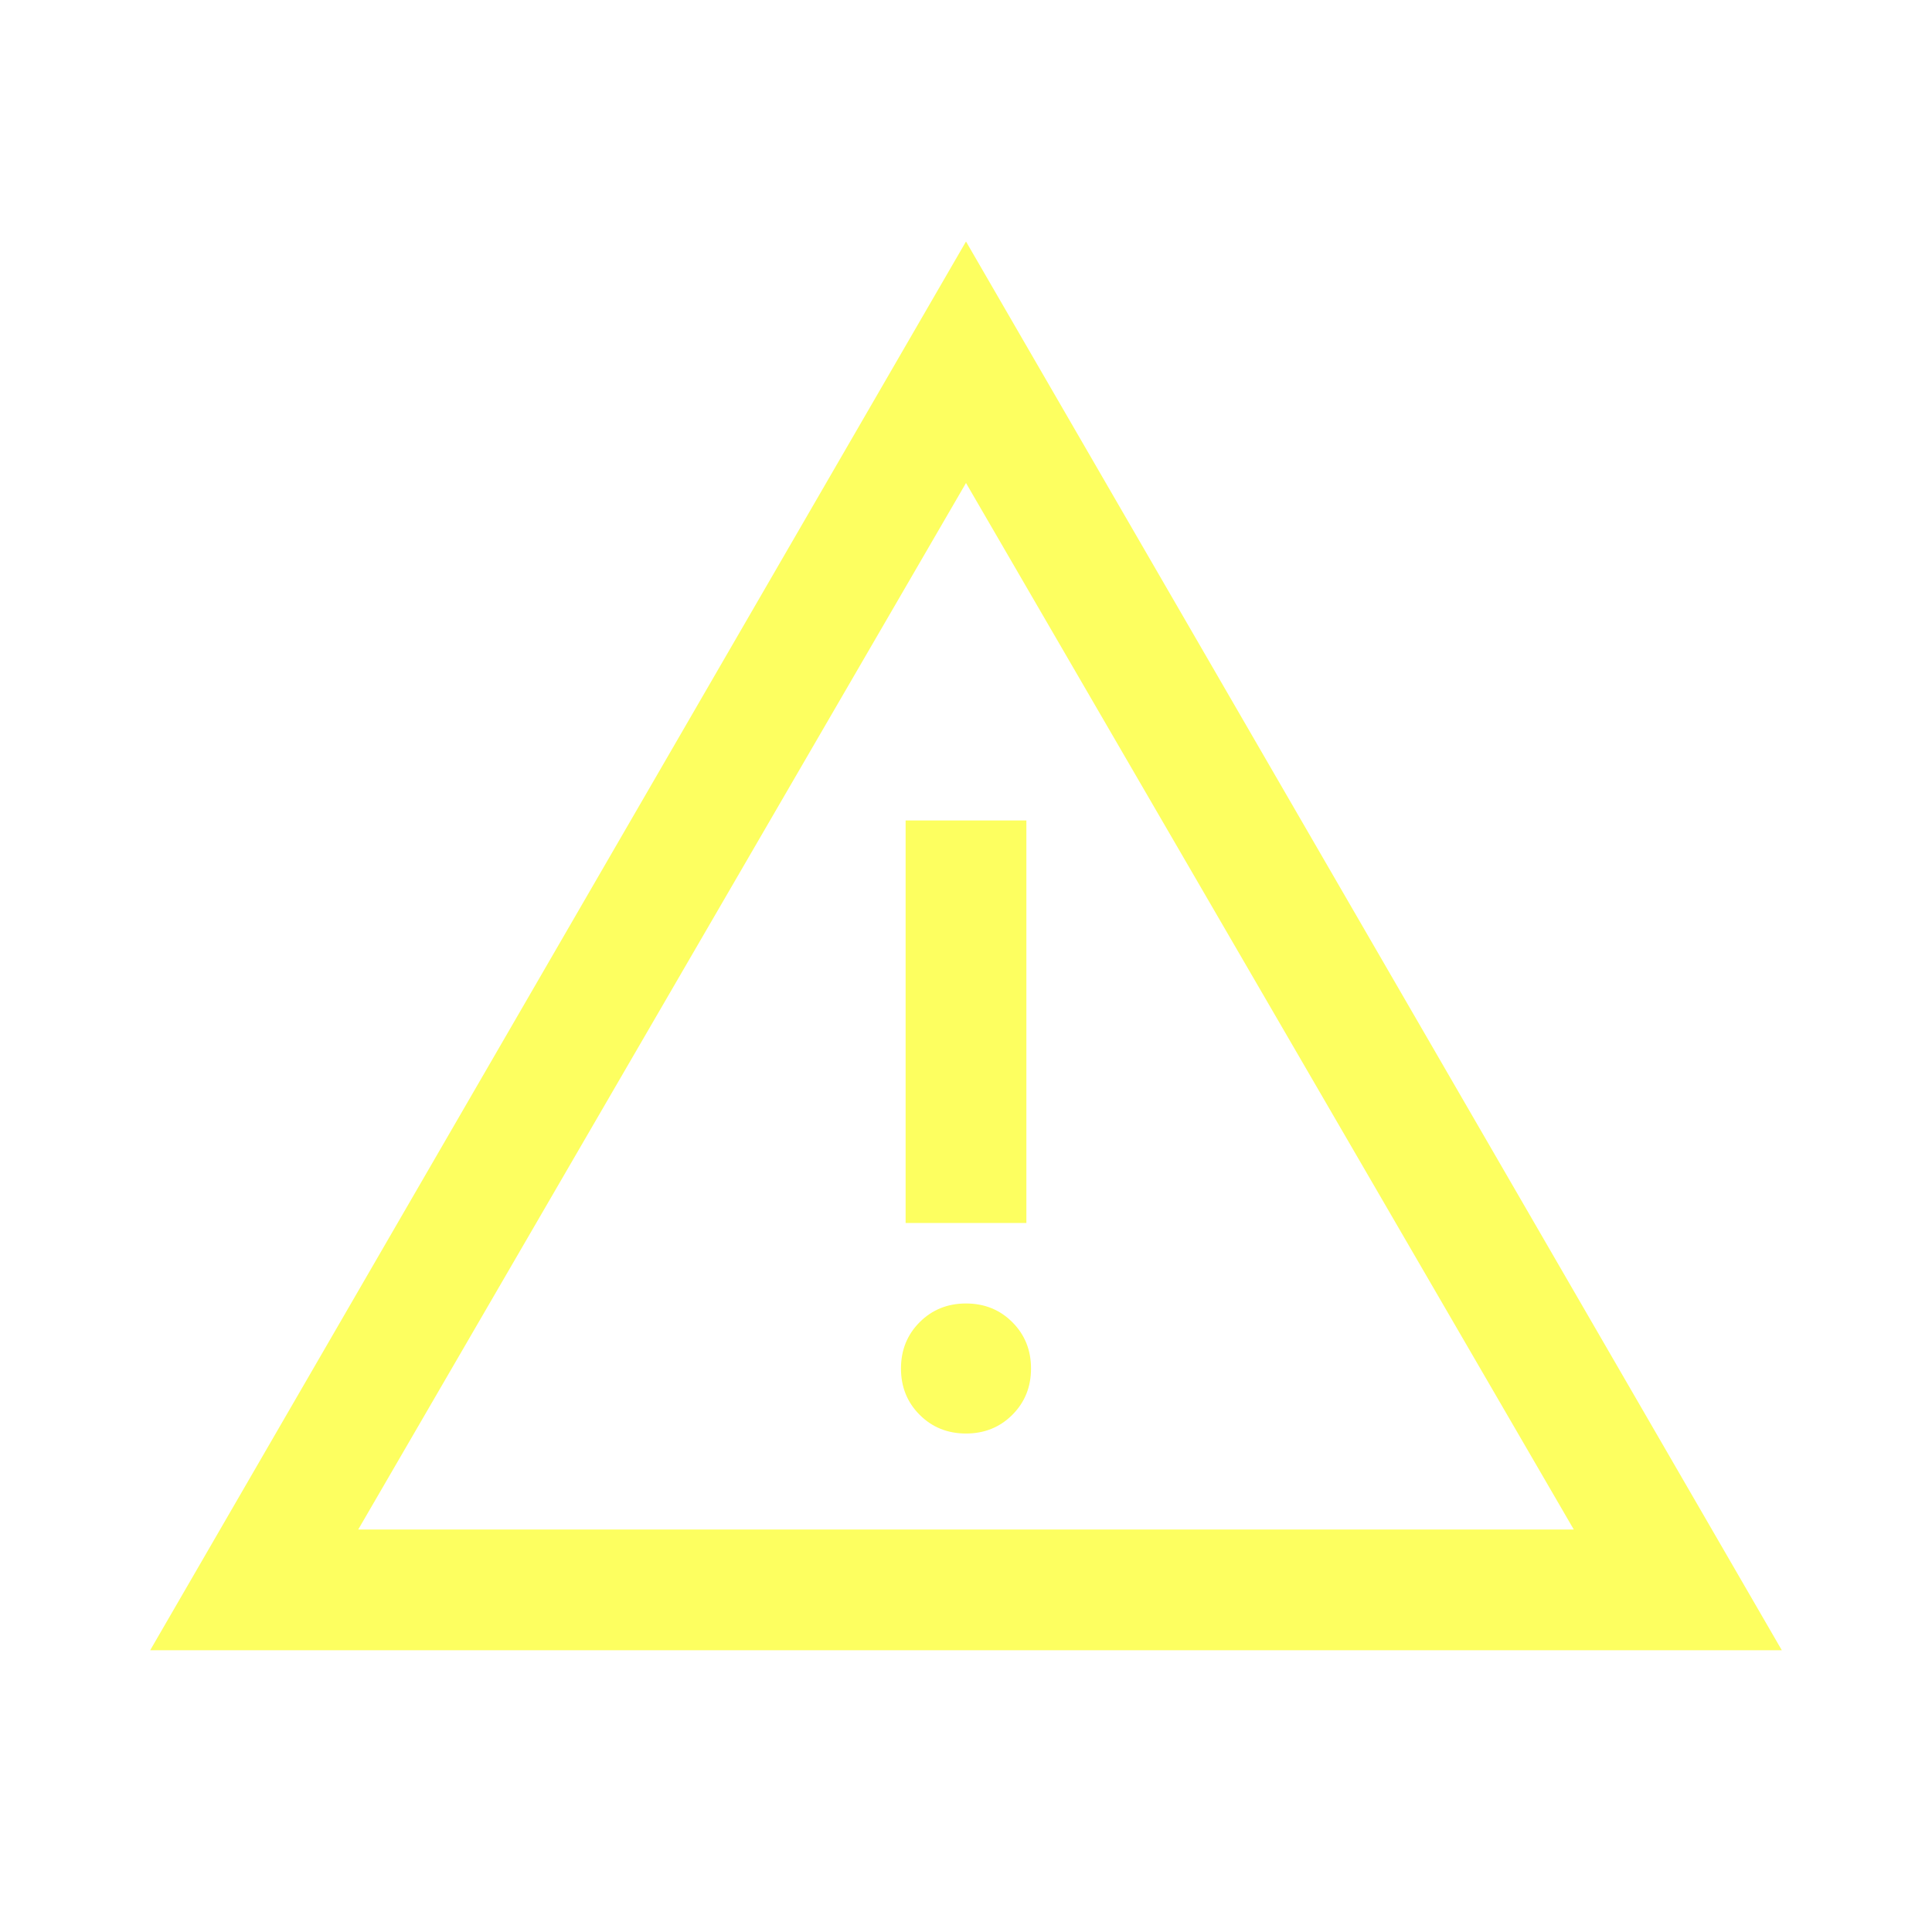
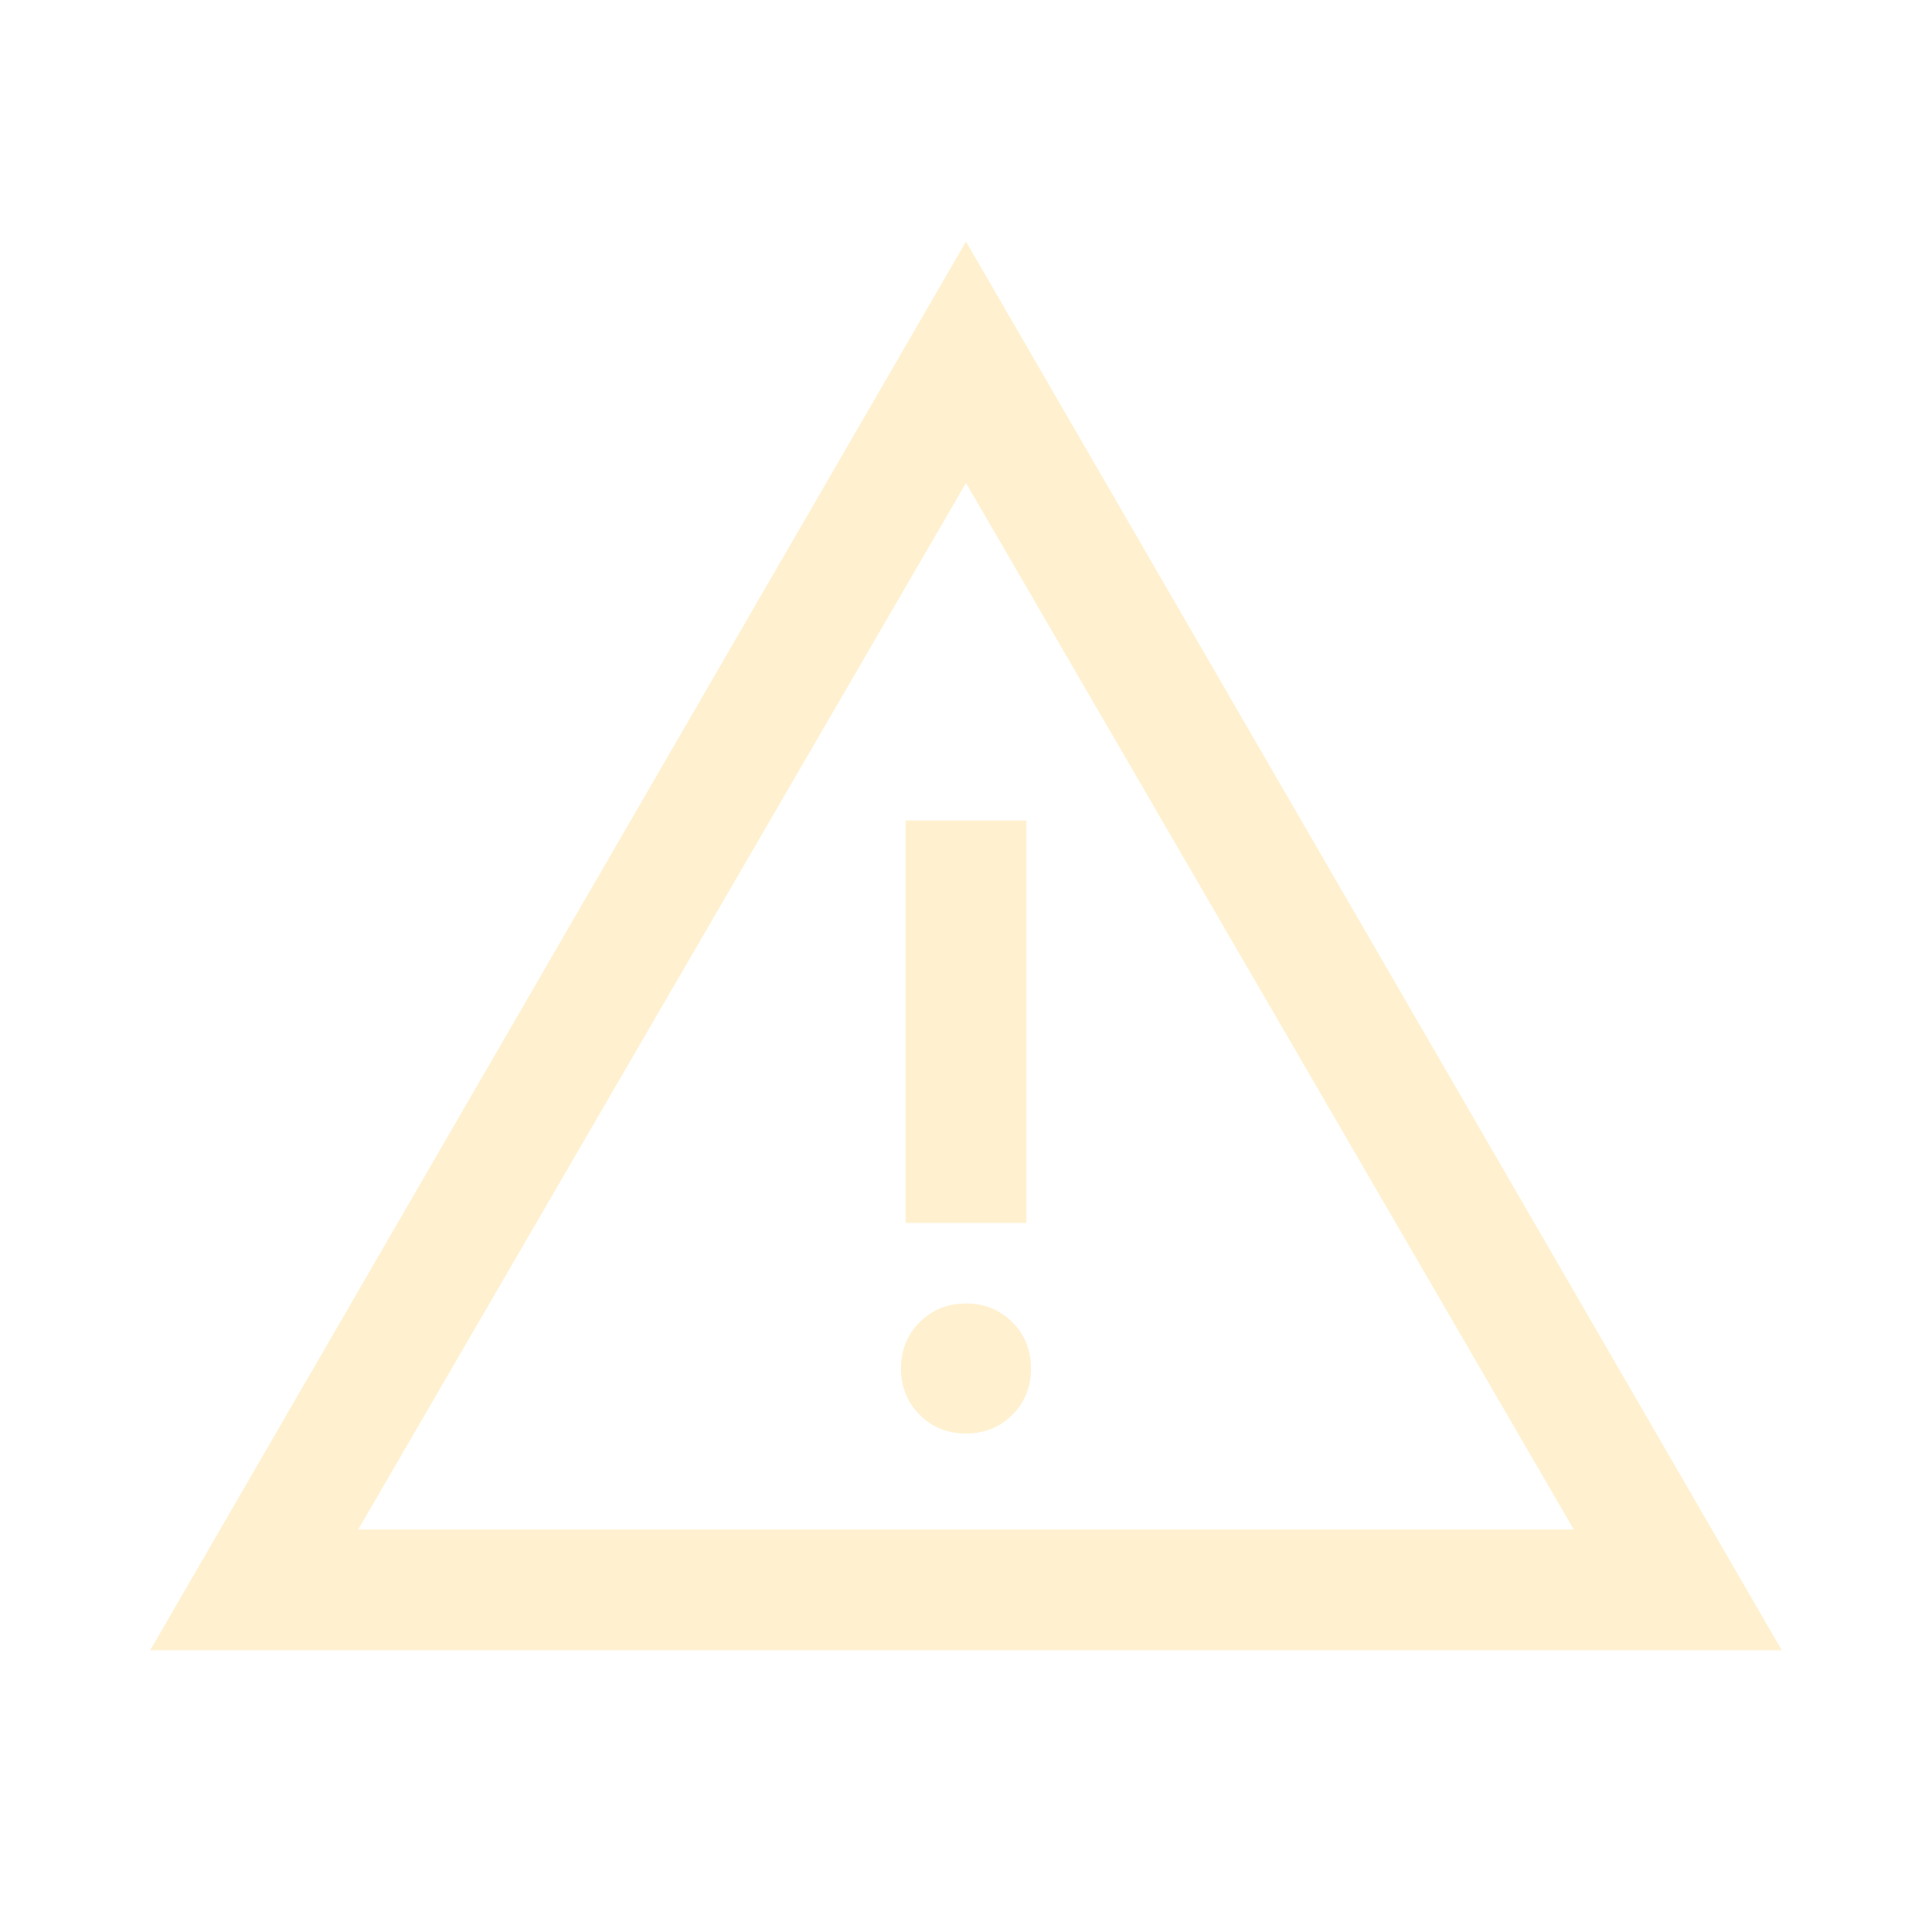
- <svg xmlns="http://www.w3.org/2000/svg" height="24px" viewBox="0 -960 960 960" width="24px" fill="#fdff60">
-   <path d="M74.62-140 480-840l405.38 700H74.62ZM178-200h604L480-720 178-200Zm302-47.69q13.73 0 23.02-9.29t9.29-23.02q0-13.73-9.29-23.02T480-312.31q-13.73 0-23.02 9.29T447.69-280q0 13.73 9.29 23.02t23.02 9.29Zm-30-104.62h60v-200h-60v200ZM480-460Z" />
+ <svg xmlns="http://www.w3.org/2000/svg" height="24px" viewBox="0 -960 960 960" width="24px" fill="#fdff60" version="1.1" id="svg1">
+   <defs id="defs1" />
+   <path d="M74.62-140 480-840l405.38 700H74.62ZM178-200h604L480-720 178-200Zm302-47.69q13.73 0 23.02-9.29t9.29-23.02q0-13.73-9.29-23.02T480-312.31q-13.73 0-23.02 9.29T447.69-280q0 13.73 9.29 23.02t23.02 9.29Zm-30-104.62h60v-200h-60v200ZM480-460Z" id="path1" style="fill:#fff1d0;fill-opacity:1" />
</svg>
